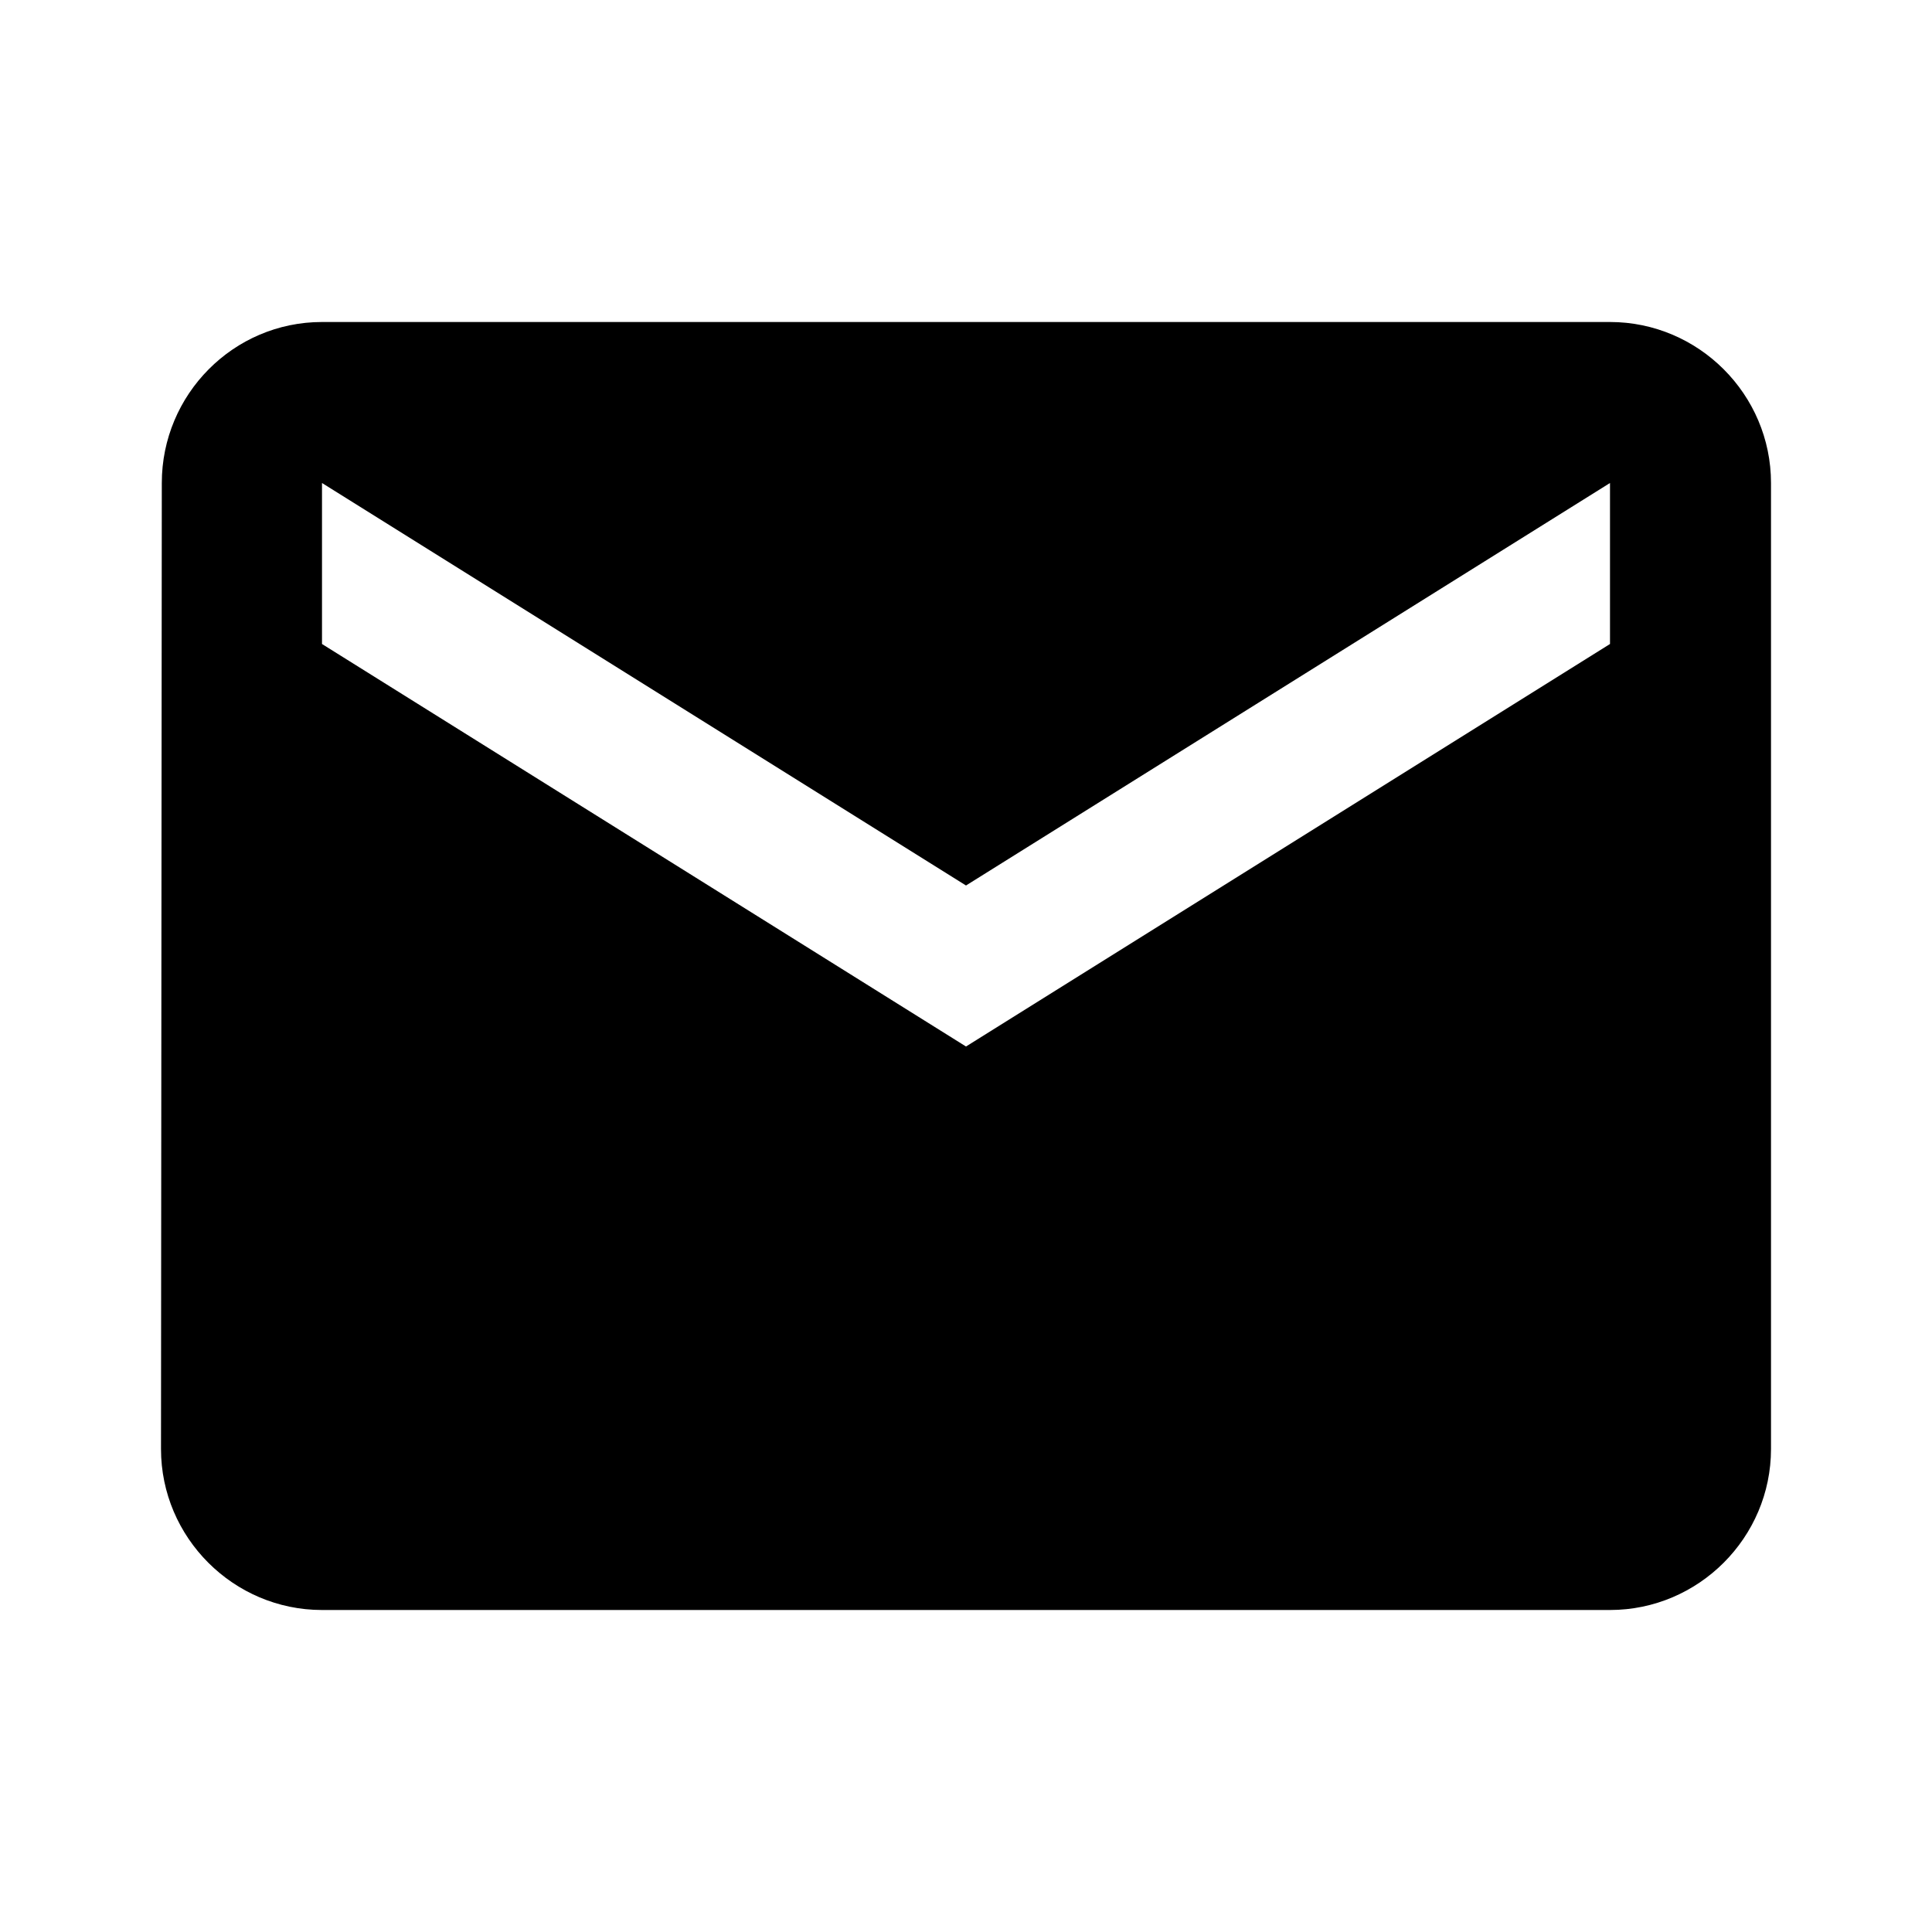
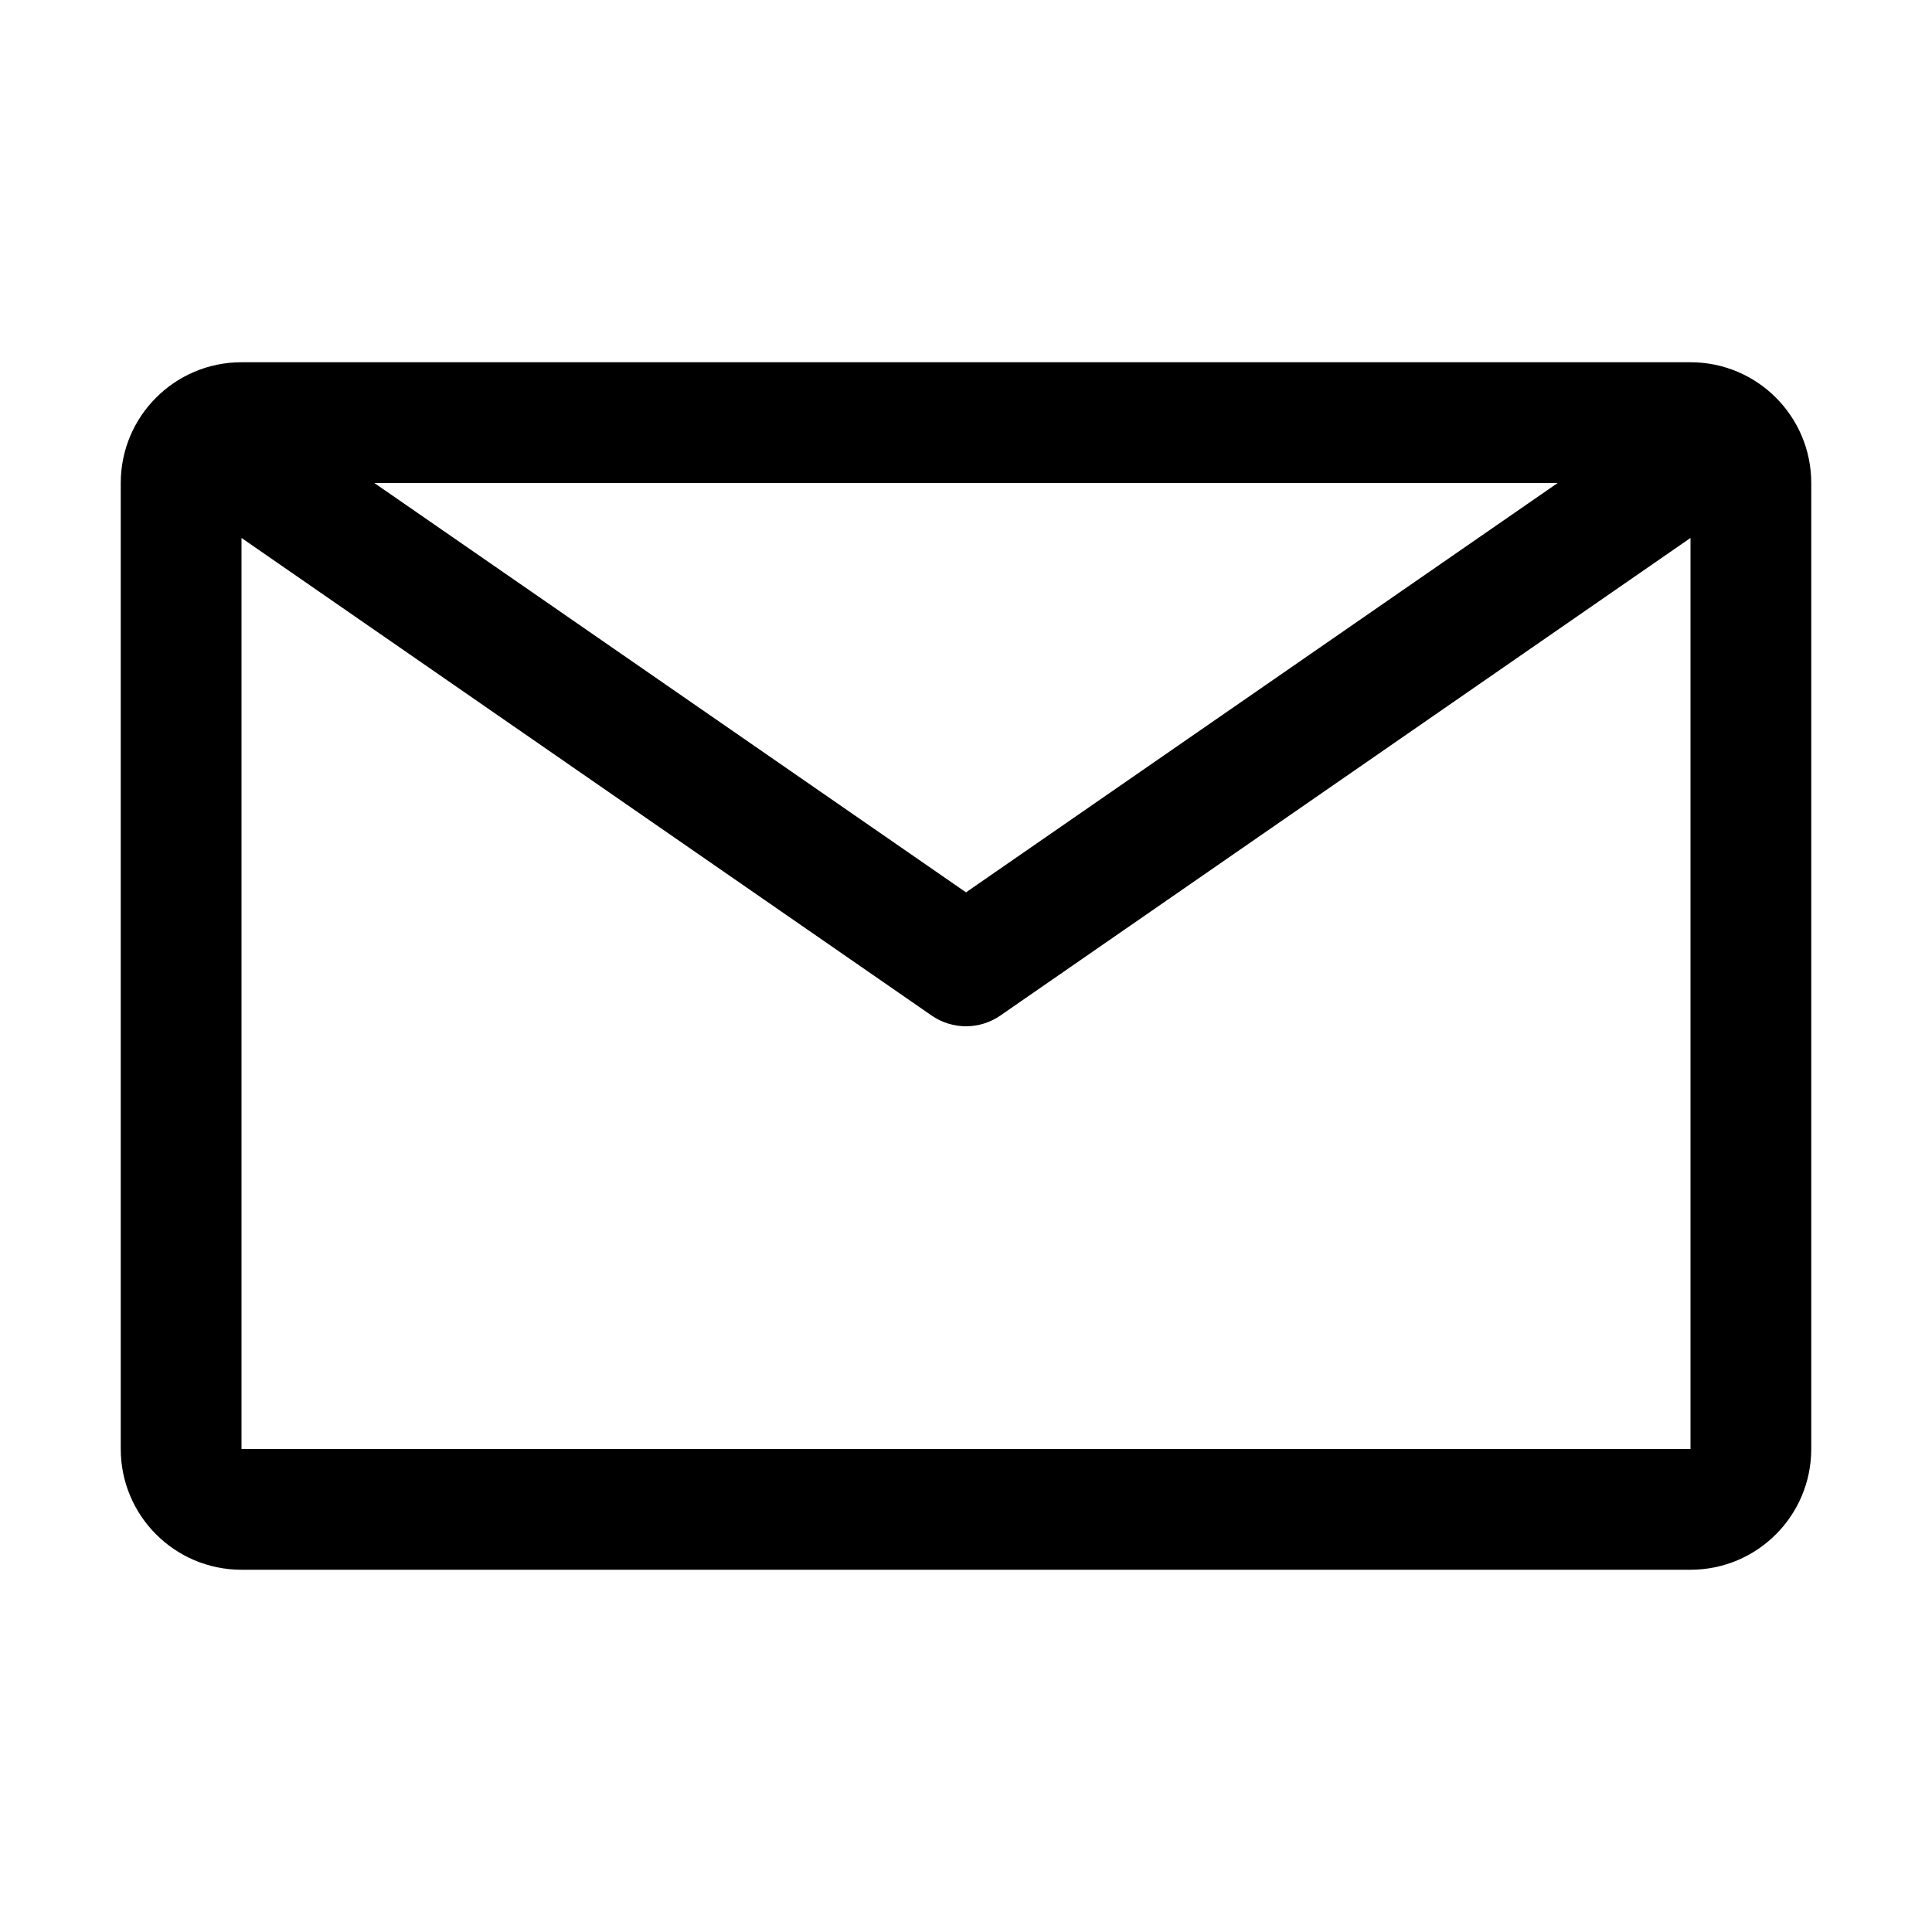
- <svg xmlns="http://www.w3.org/2000/svg" width="25" heigh="25" viewBox="0 0 24 24">
-   <path d="M20 4H4c-1.1 0-1.99.9-1.99 2L2 18c0 1.1.9 2 2 2h16c1.1 0 2-.9 2-2V6c0-1.1-.9-2-2-2zm0 4l-8 5l-8-5V6l8 5l8-5v2z" fill="currentColor" />
+ <svg xmlns="http://www.w3.org/2000/svg" viewBox="0 0 32 32">
+   <path d="M28 6H4a2 2 0 0 0-2 2v16a2 2 0 0 0 2 2h24a2 2 0 0 0 2-2V8a2 2 0 0 0-2-2zm-2.2 2L16 14.78L6.2 8zM4 24V8.91l11.43 7.91a1 1 0 0 0 1.14 0L28 8.91V24z" fill="currentColor" />
</svg>
